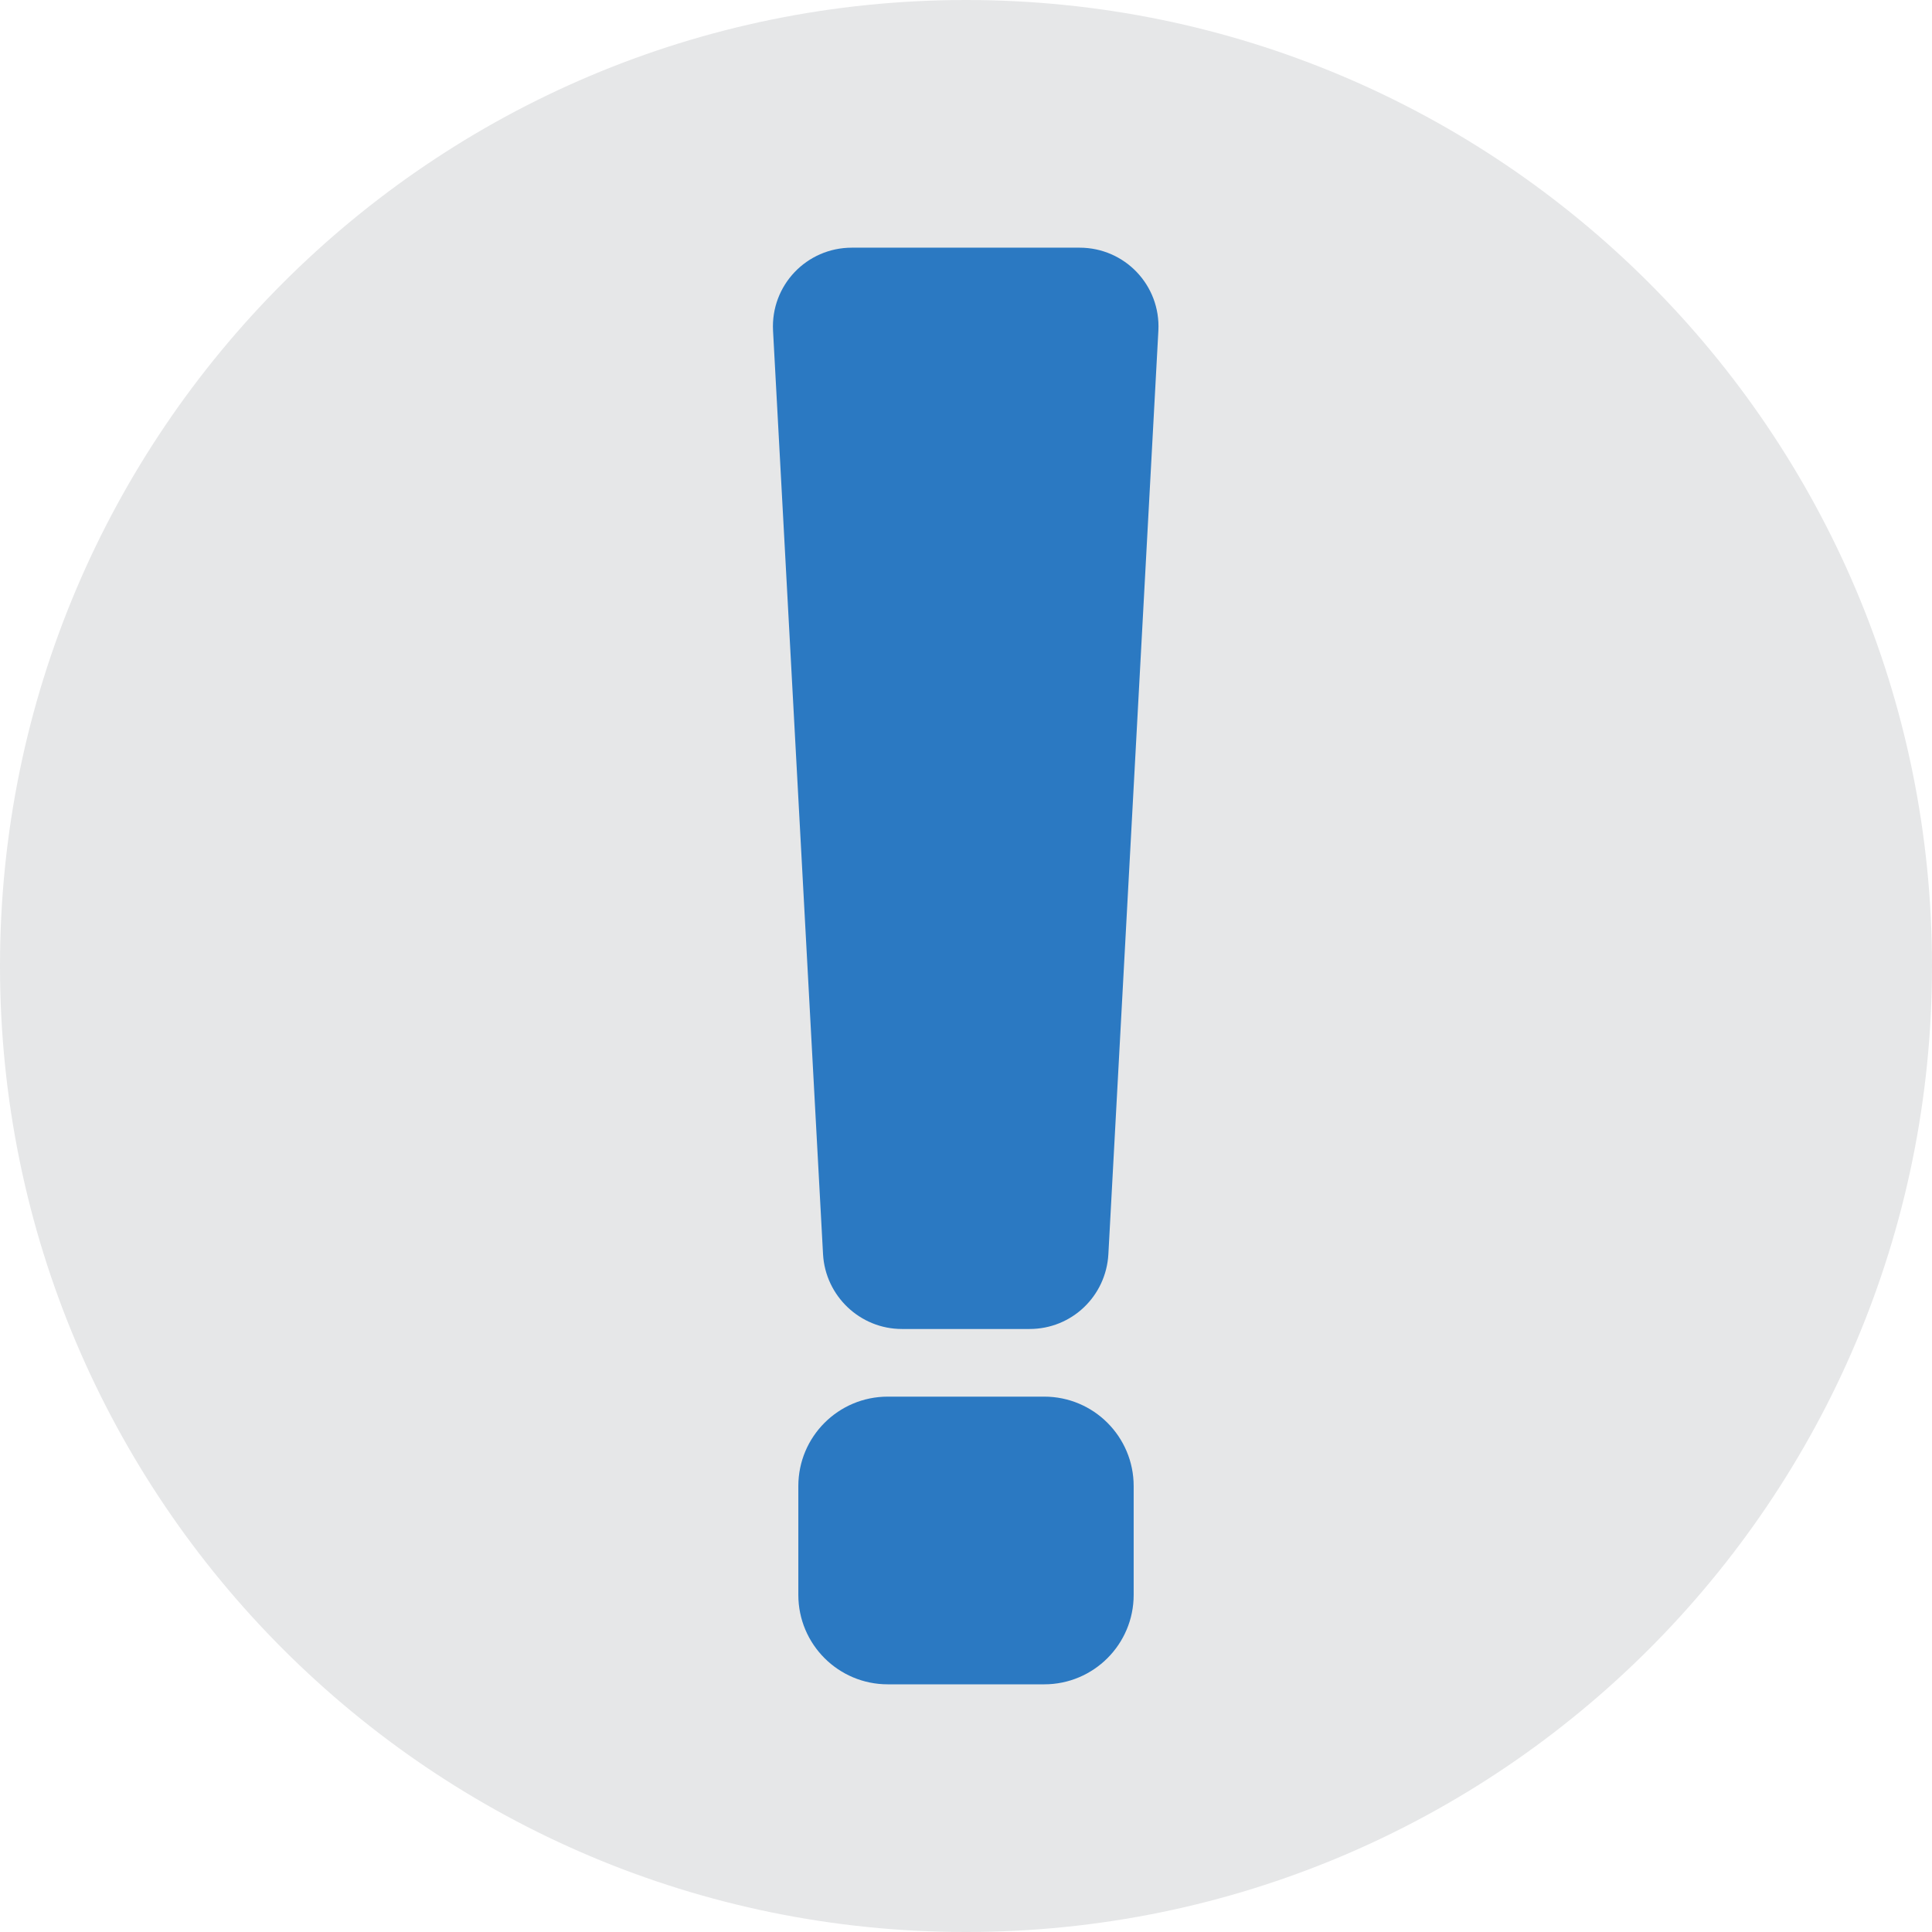
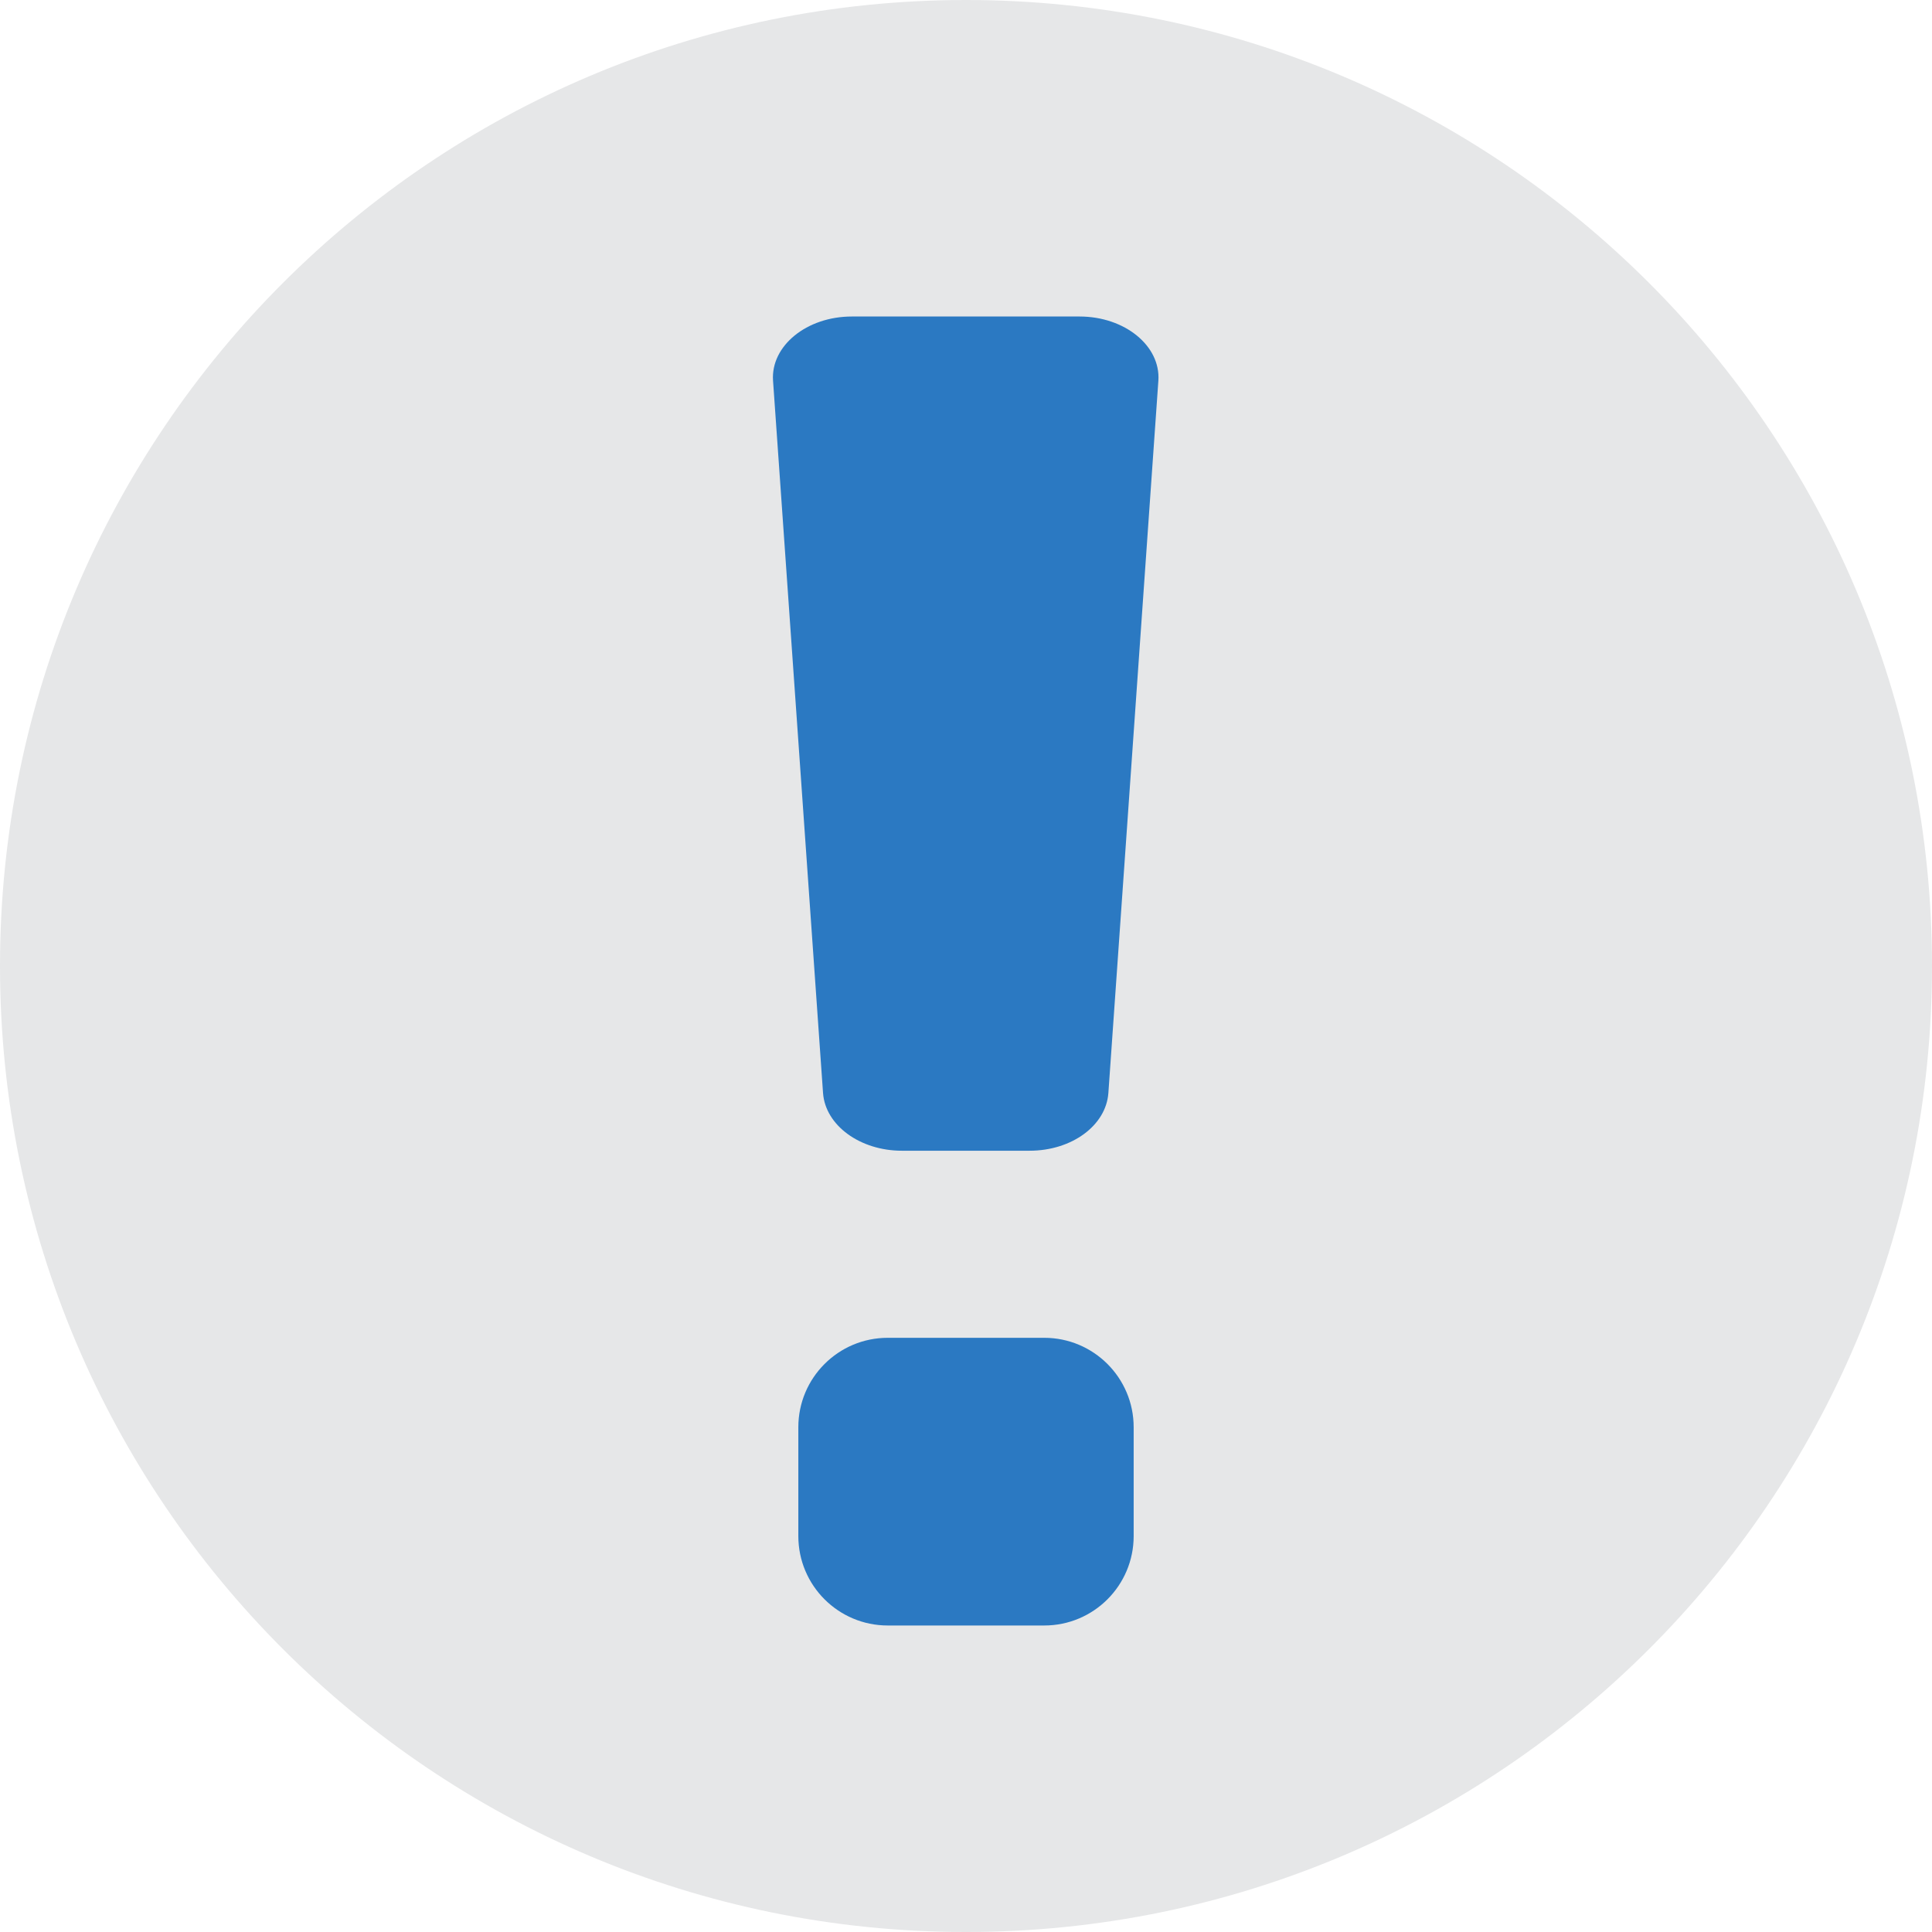
<svg xmlns="http://www.w3.org/2000/svg" id="Layer_2" data-name="Layer 2" viewBox="0 0 32.84 32.84">
  <defs>
    <style>
      .cls-1 {
        fill: #e6e7e8;
        stroke: #e6e7e8;
        stroke-miterlimit: 10;
      }

      .cls-2 {
        fill: #2b79c2;
      }
    </style>
  </defs>
  <g id="NEW_GREY">
    <g>
      <circle class="cls-1" cx="16.42" cy="16.42" r="15.92" />
-       <path class="cls-2" d="m19.69,5.62l-.85,15.7c-.04.71-.62,1.27-1.34,1.27h-2.17c-.71,0-1.3-.56-1.34-1.27l-.85-15.7c-.04-.77.57-1.41,1.34-1.41h3.87c.77,0,1.38.64,1.34,1.41Z" />
-       <rect class="cls-2" x="13.57" y="23.74" width="5.7" height="4.89" rx="1.52" ry="1.52" />
+       <path class="cls-2" d="m19.69,6.47l-.85,12.11c-.04.55-.62.98-1.34.98h-2.17c-.71,0-1.3-.43-1.34-.98l-.85-12.11c-.04-.59.57-1.09,1.34-1.09h3.87c.77,0,1.38.5,1.34,1.09Z" />
+       <rect class="cls-2" x="13.57" y="22.74" width="5.7" height="4.89" rx="1.52" ry="1.52" />
    </g>
  </g>
</svg>
